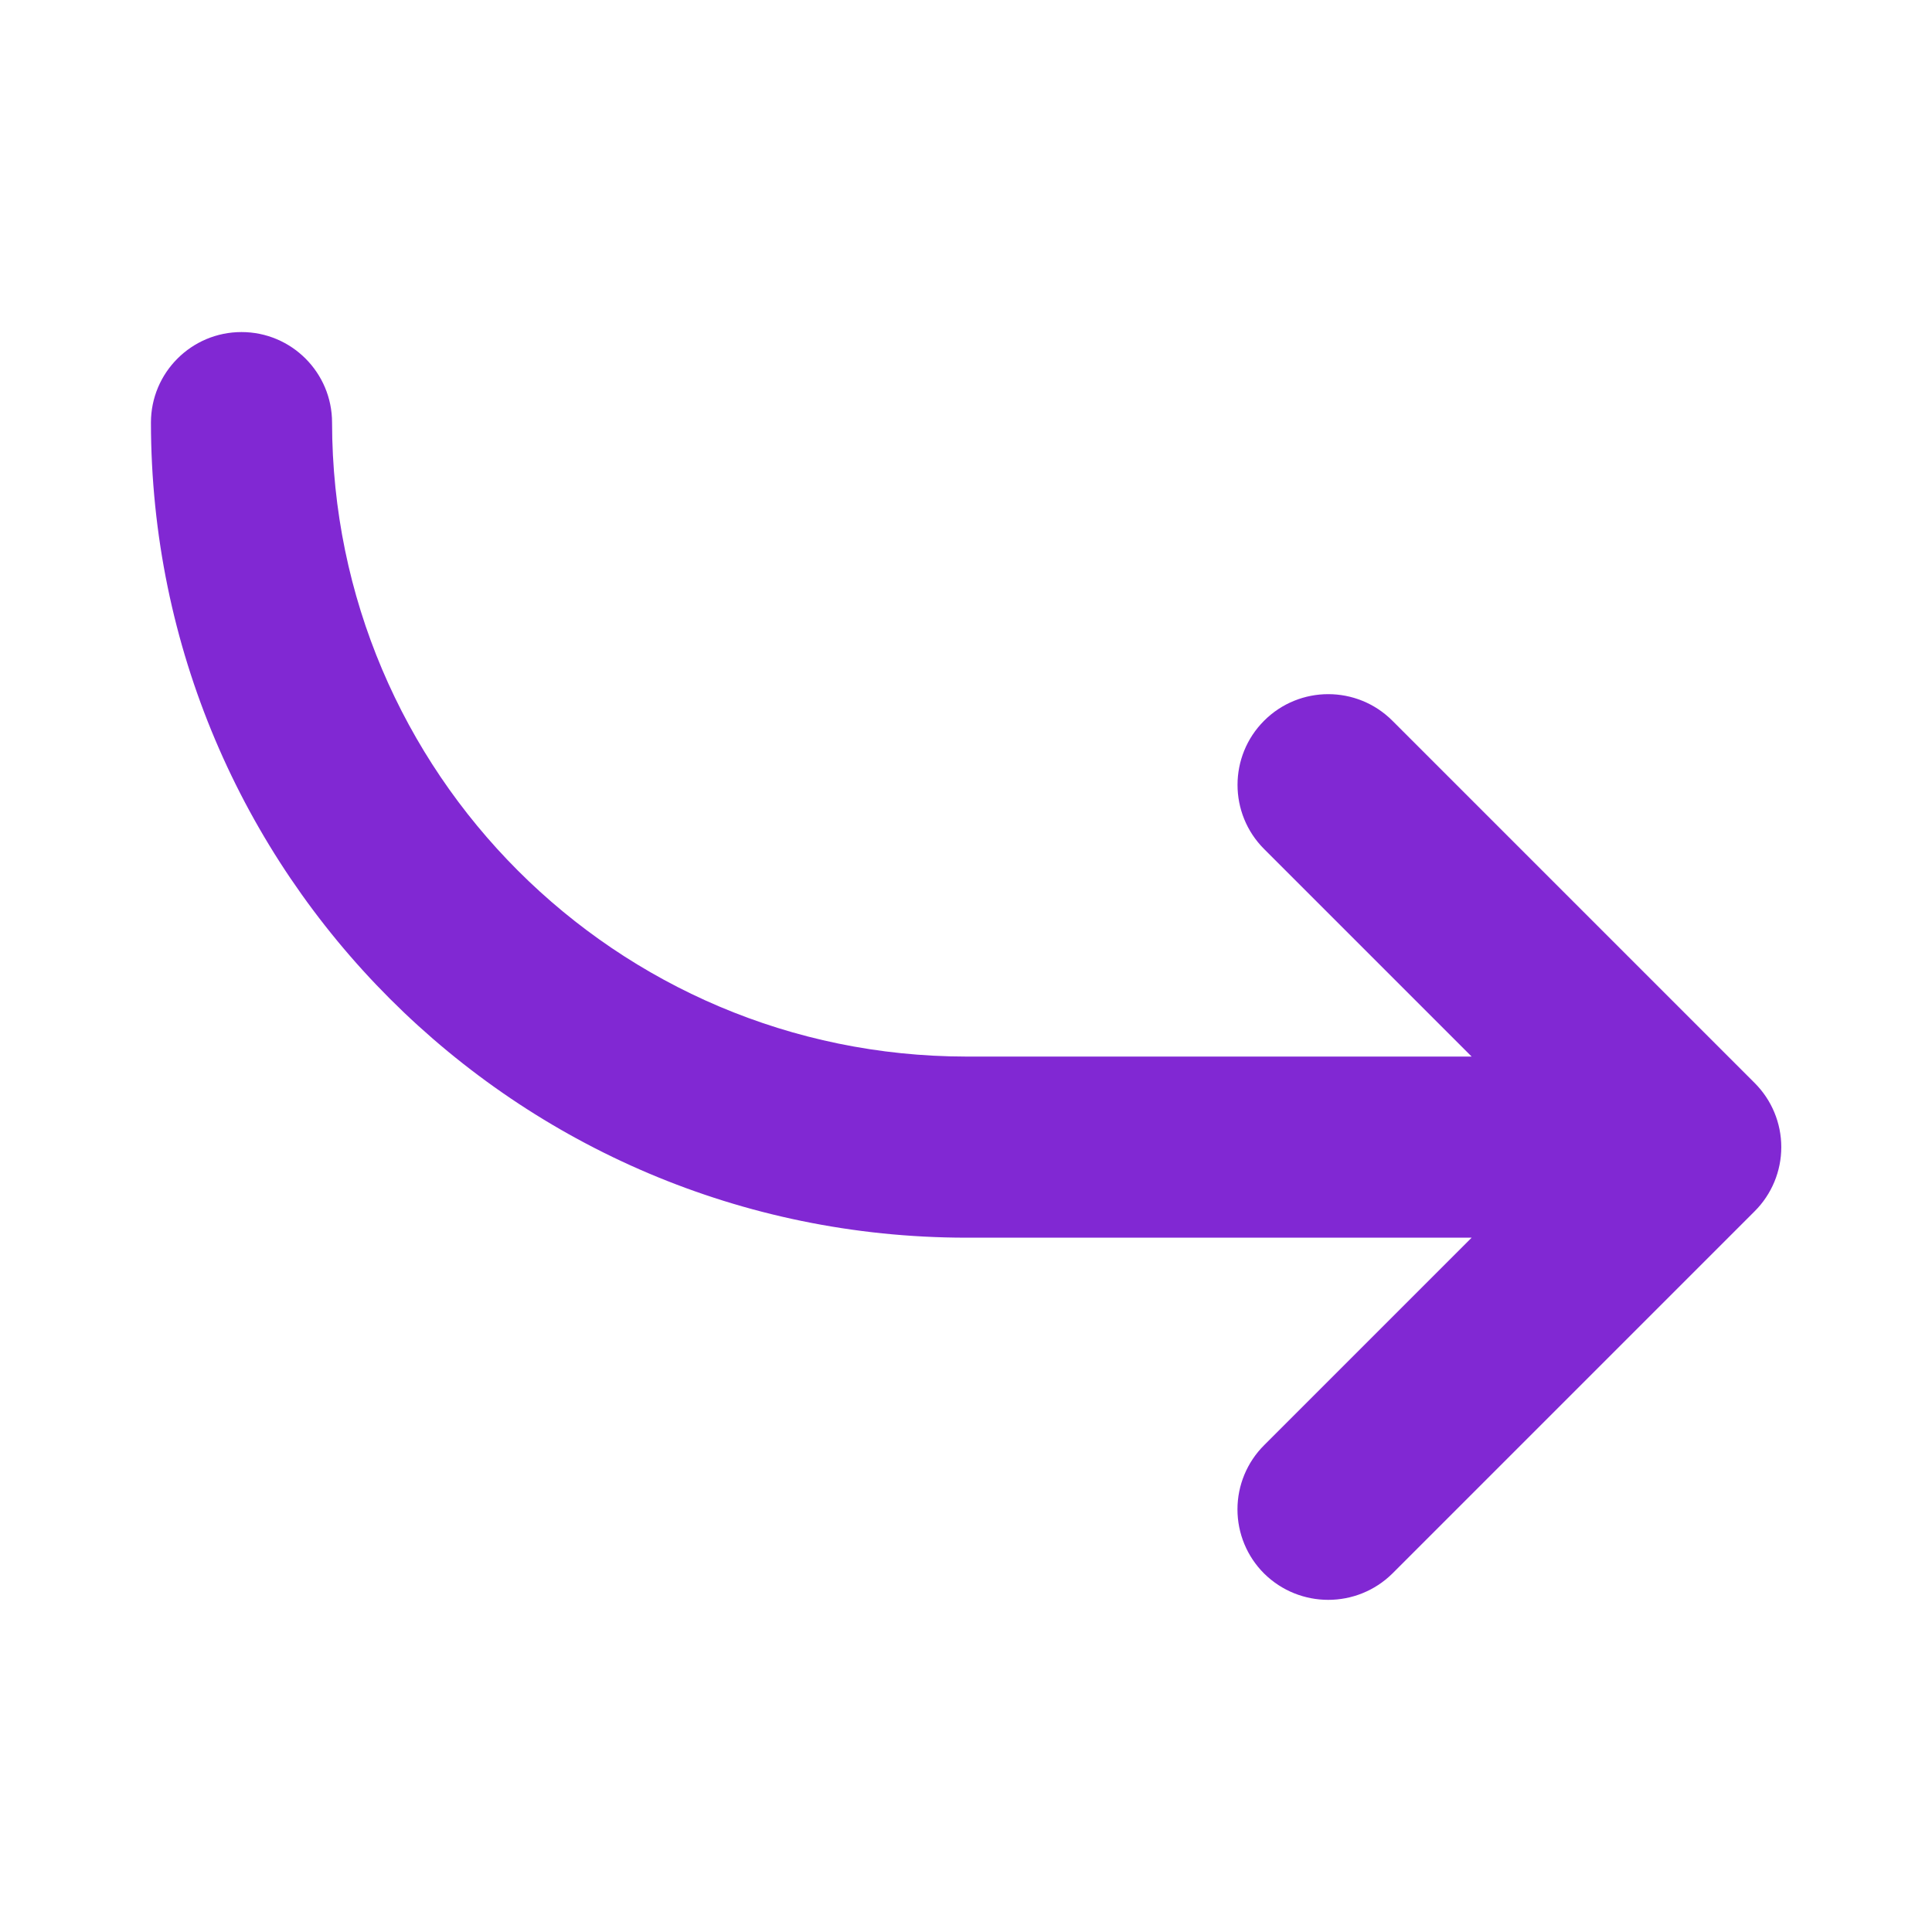
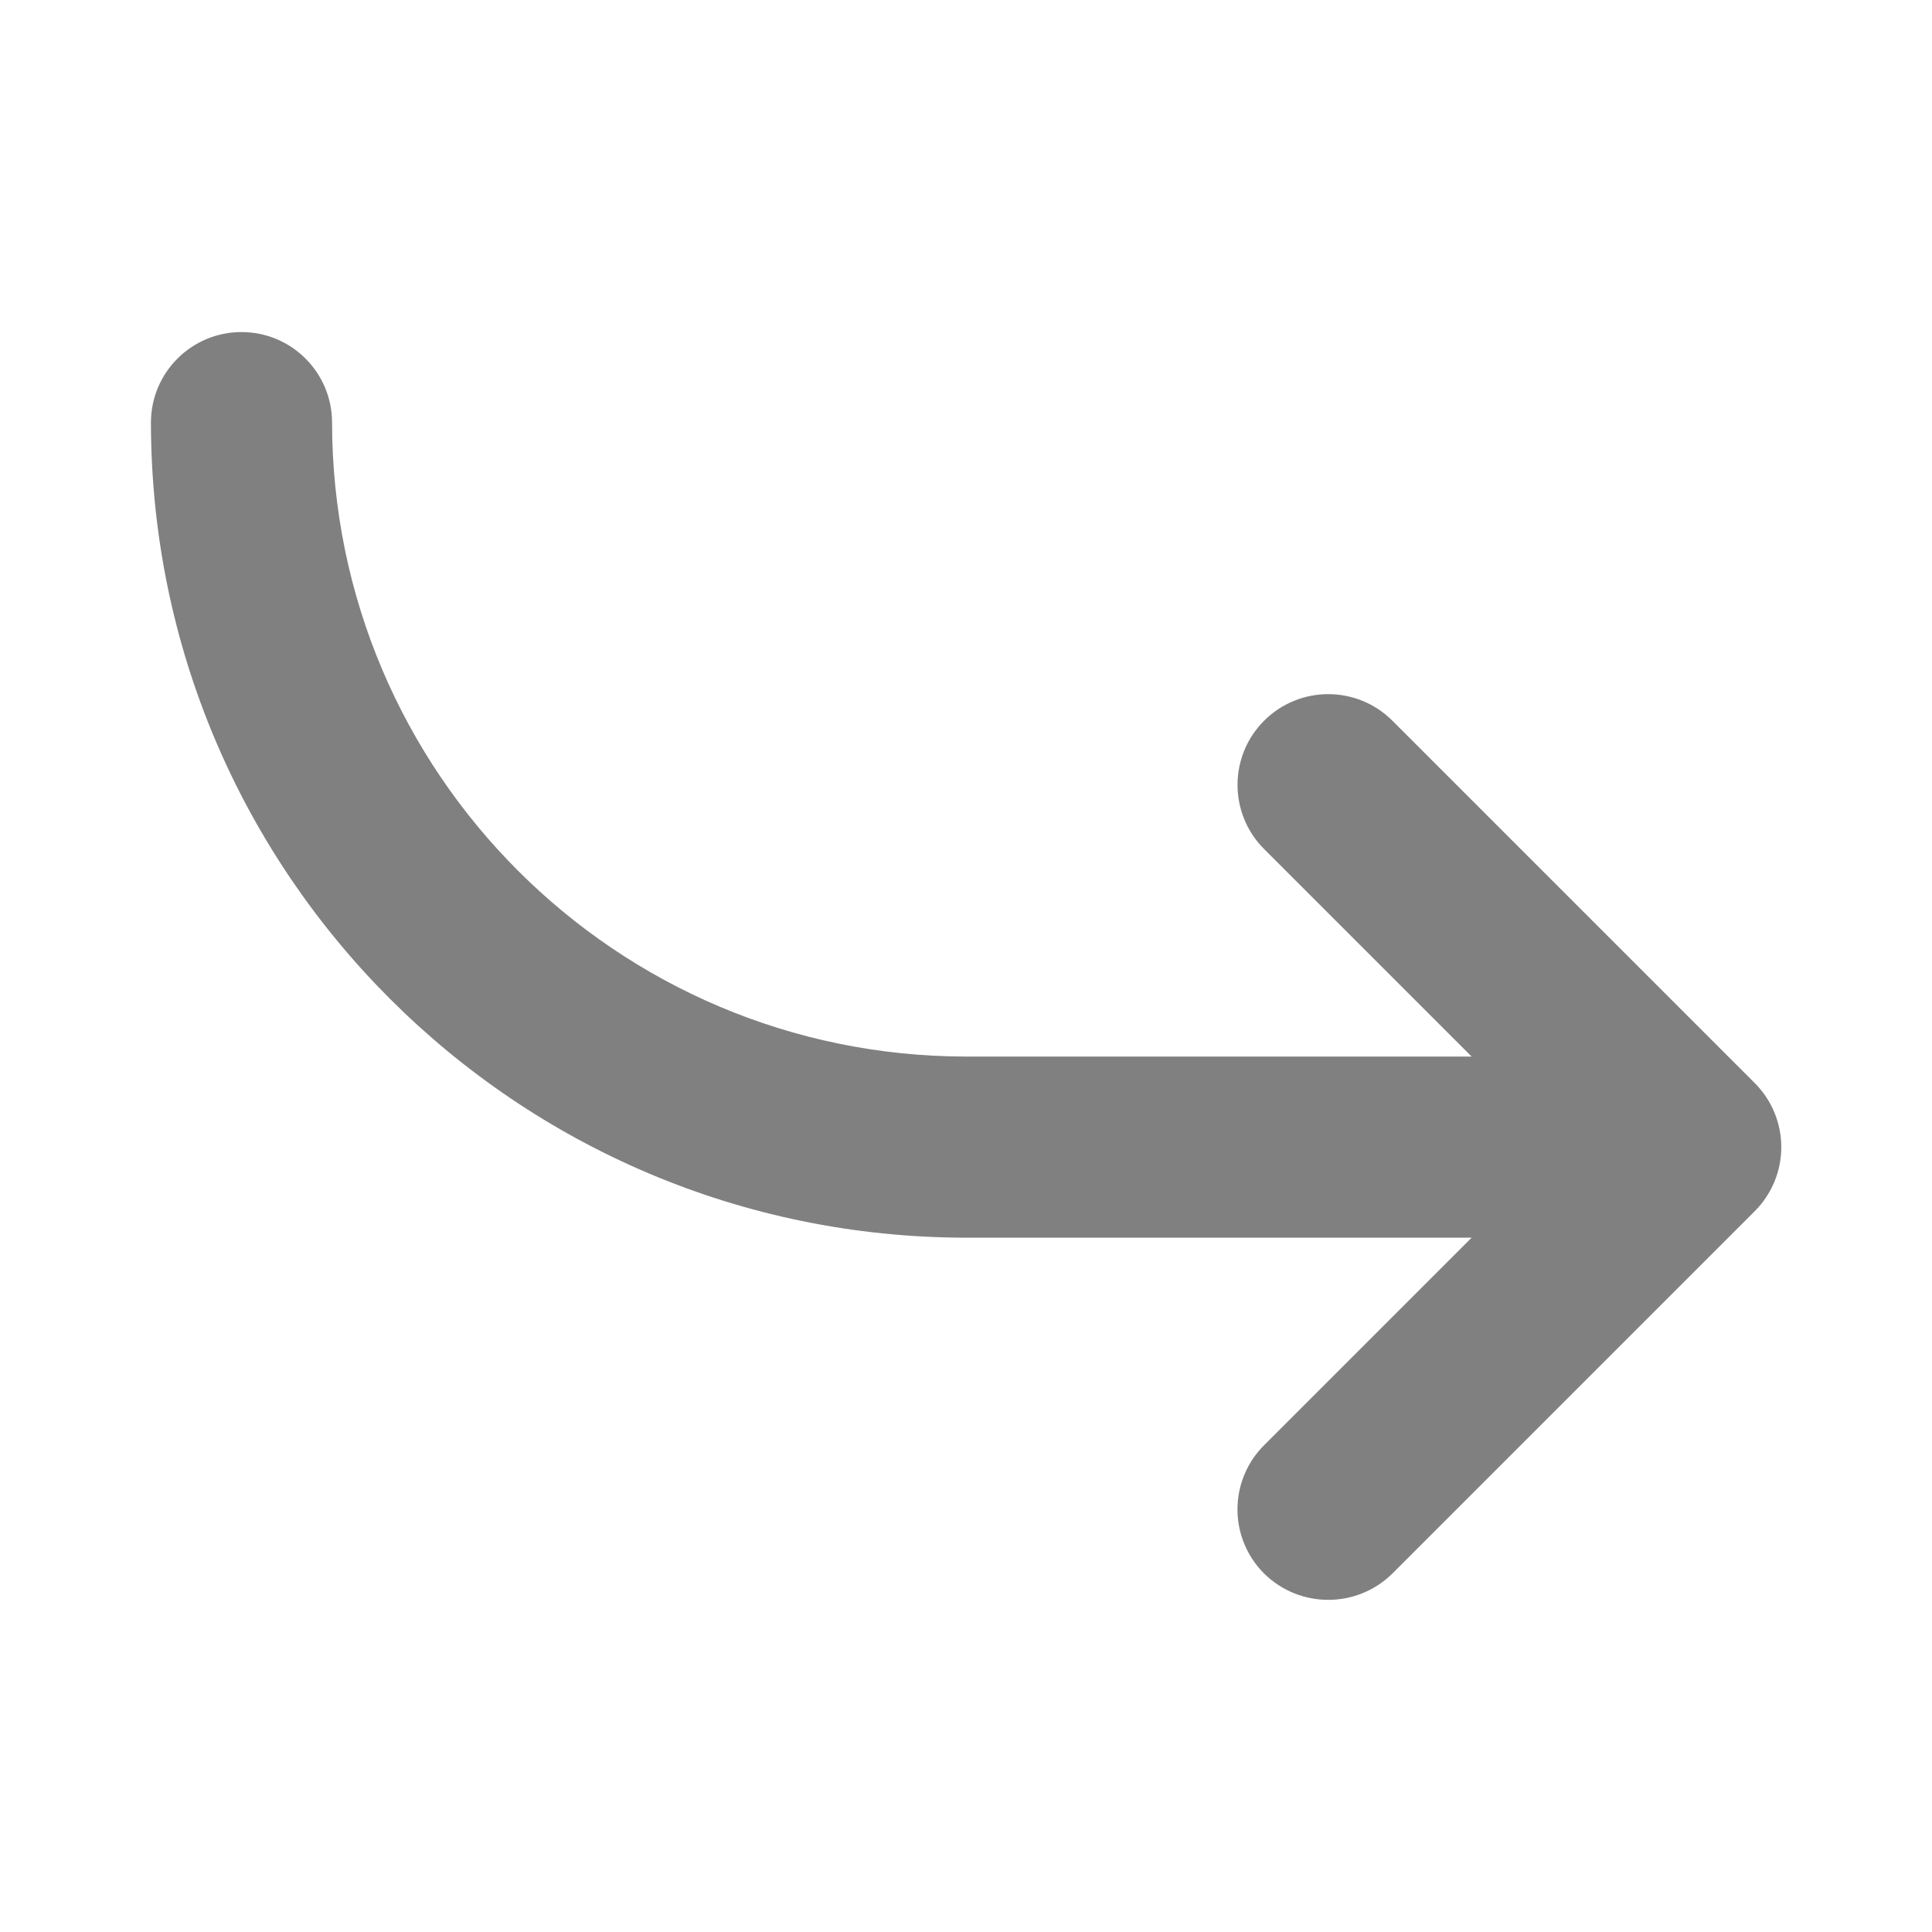
<svg xmlns="http://www.w3.org/2000/svg" width="1em" height="1em" viewBox="0 0 256 256">
-   <path fill="#8128d3" d="m232.5 160.5l-48 48a12.1 12.1 0 0 1-17 0a12 12 0 0 1 0-17L195 164h-67A108.1 108.1 0 0 1 20 56a12 12 0 0 1 24 0a84.1 84.1 0 0 0 84 84h67l-27.5-27.5a12 12 0 0 1 17-17l48 48a12 12 0 0 1 0 17Z" />
+   <path fill="#808080" d="m232.5 160.5l-48 48a12.1 12.1 0 0 1-17 0a12 12 0 0 1 0-17L195 164h-67A108.1 108.1 0 0 1 20 56a12 12 0 0 1 24 0a84.1 84.1 0 0 0 84 84h67l-27.5-27.5a12 12 0 0 1 17-17l48 48a12 12 0 0 1 0 17Z" />
</svg>
